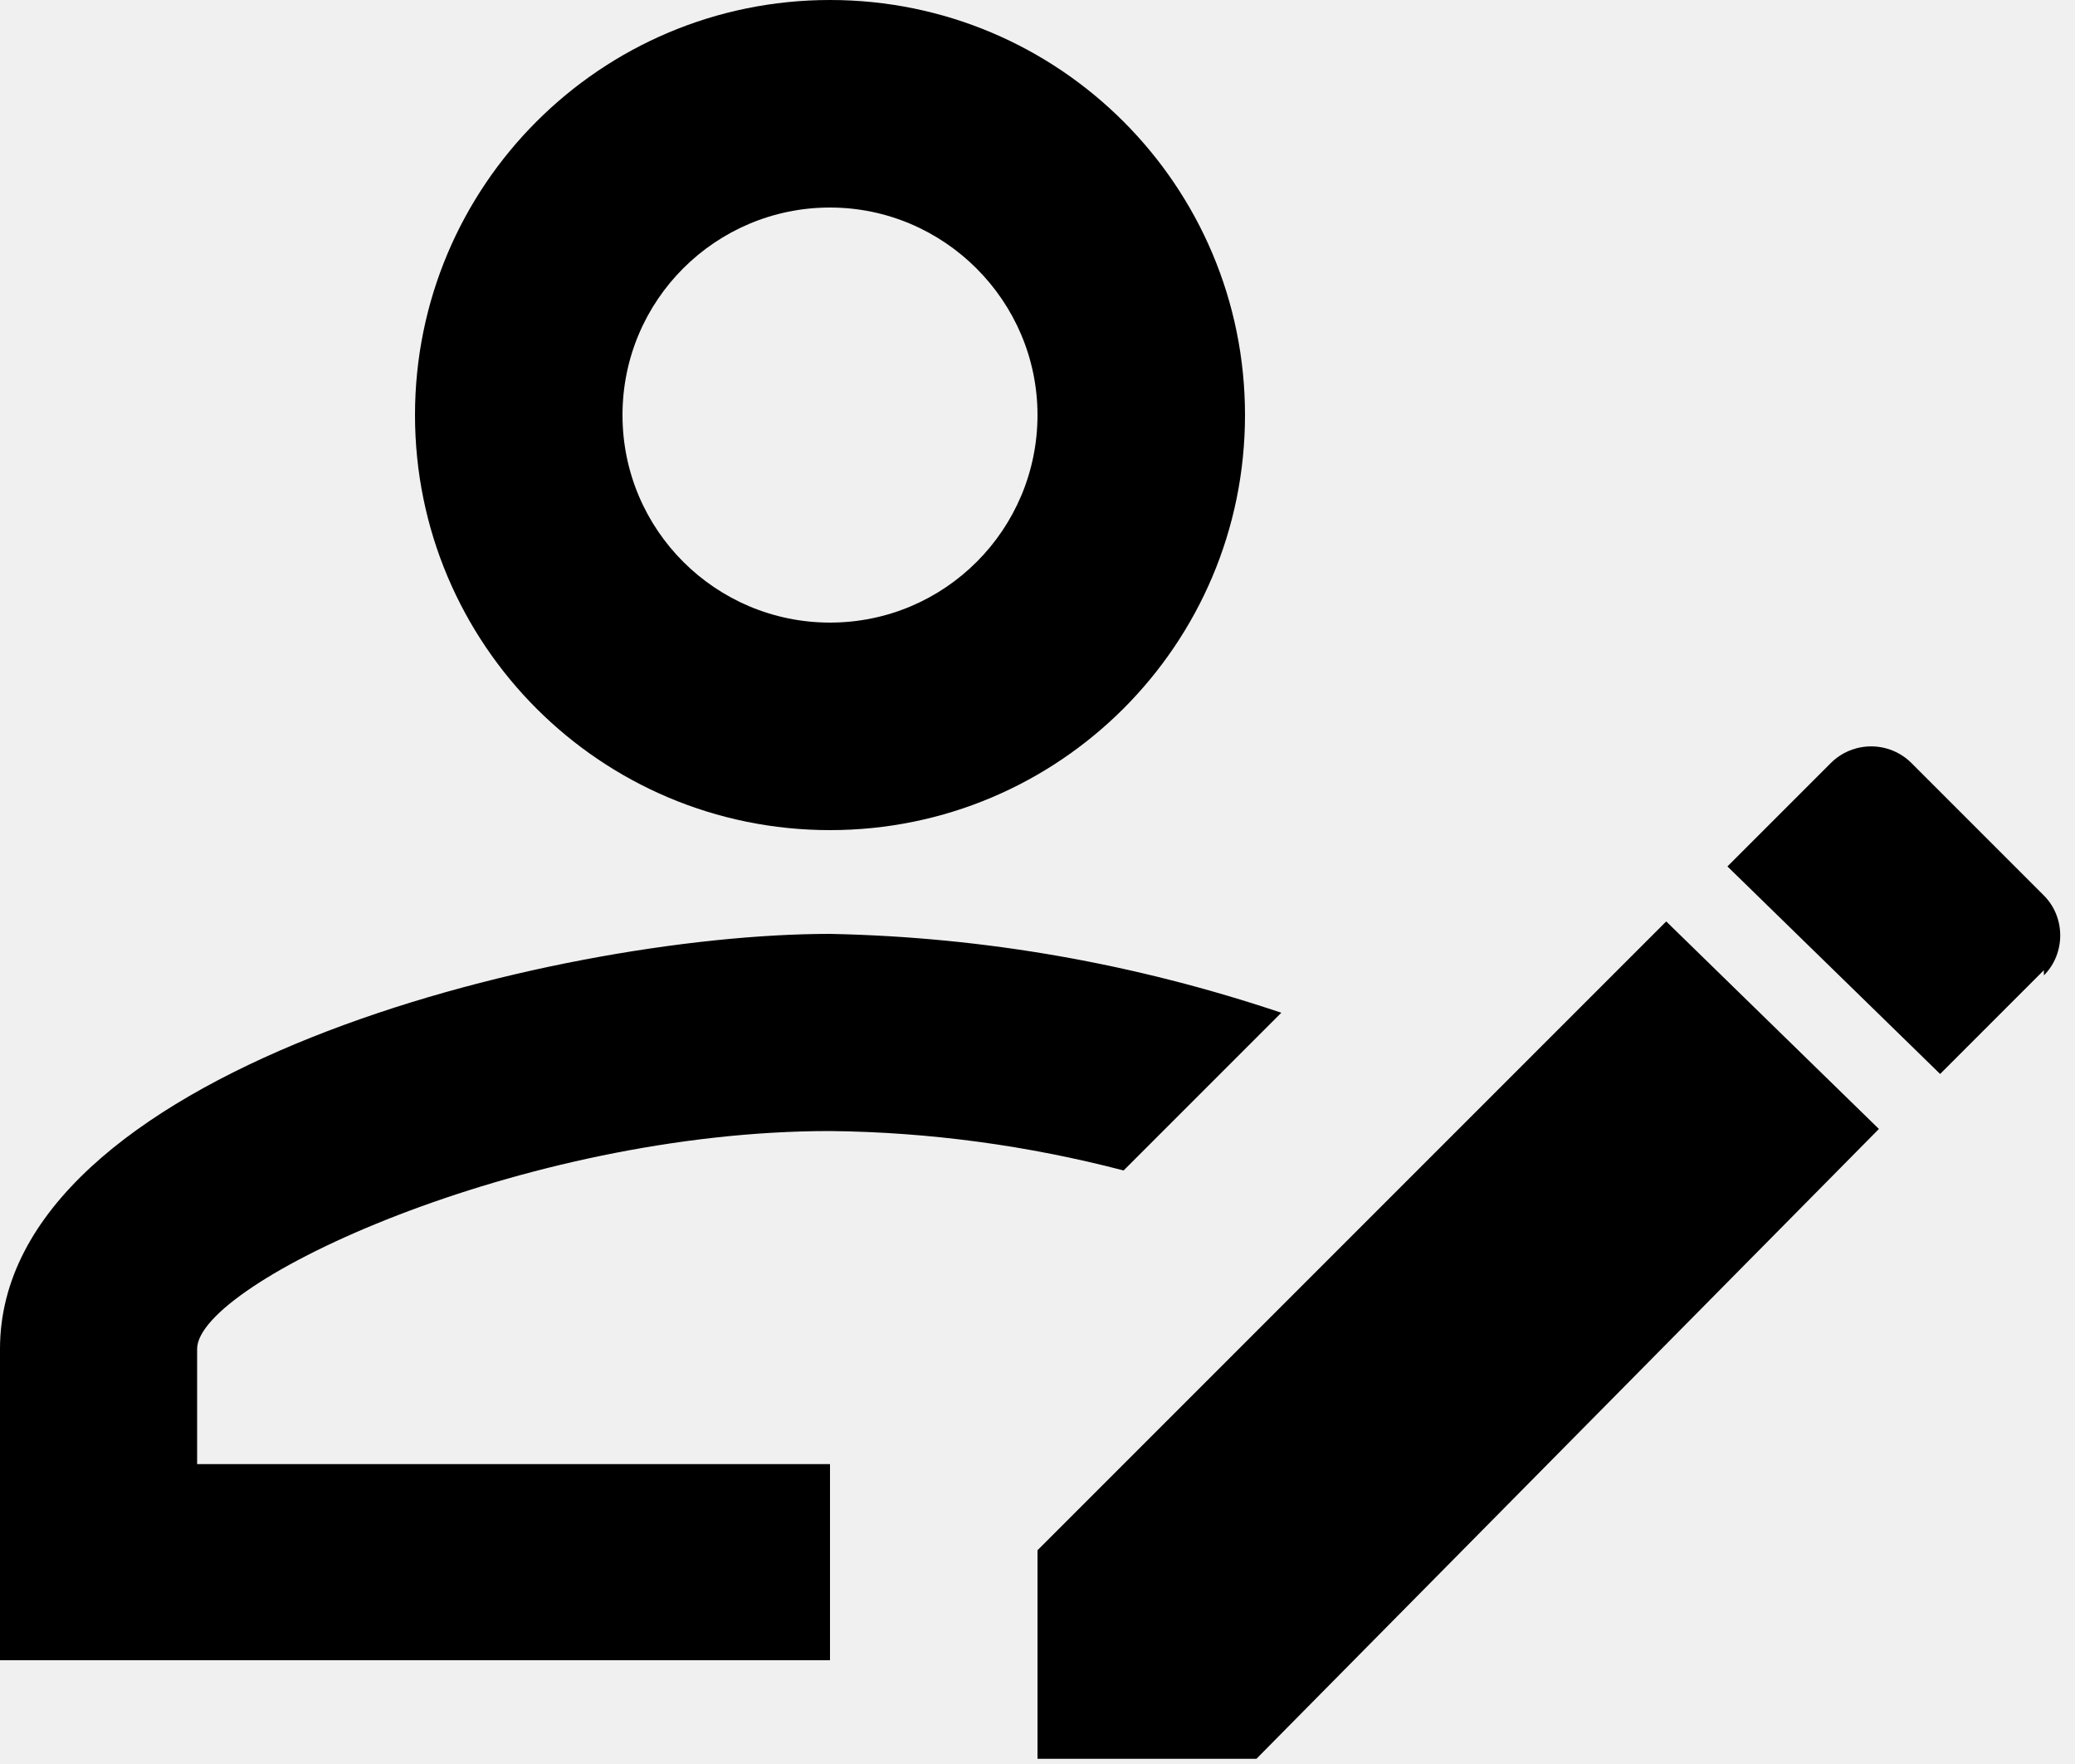
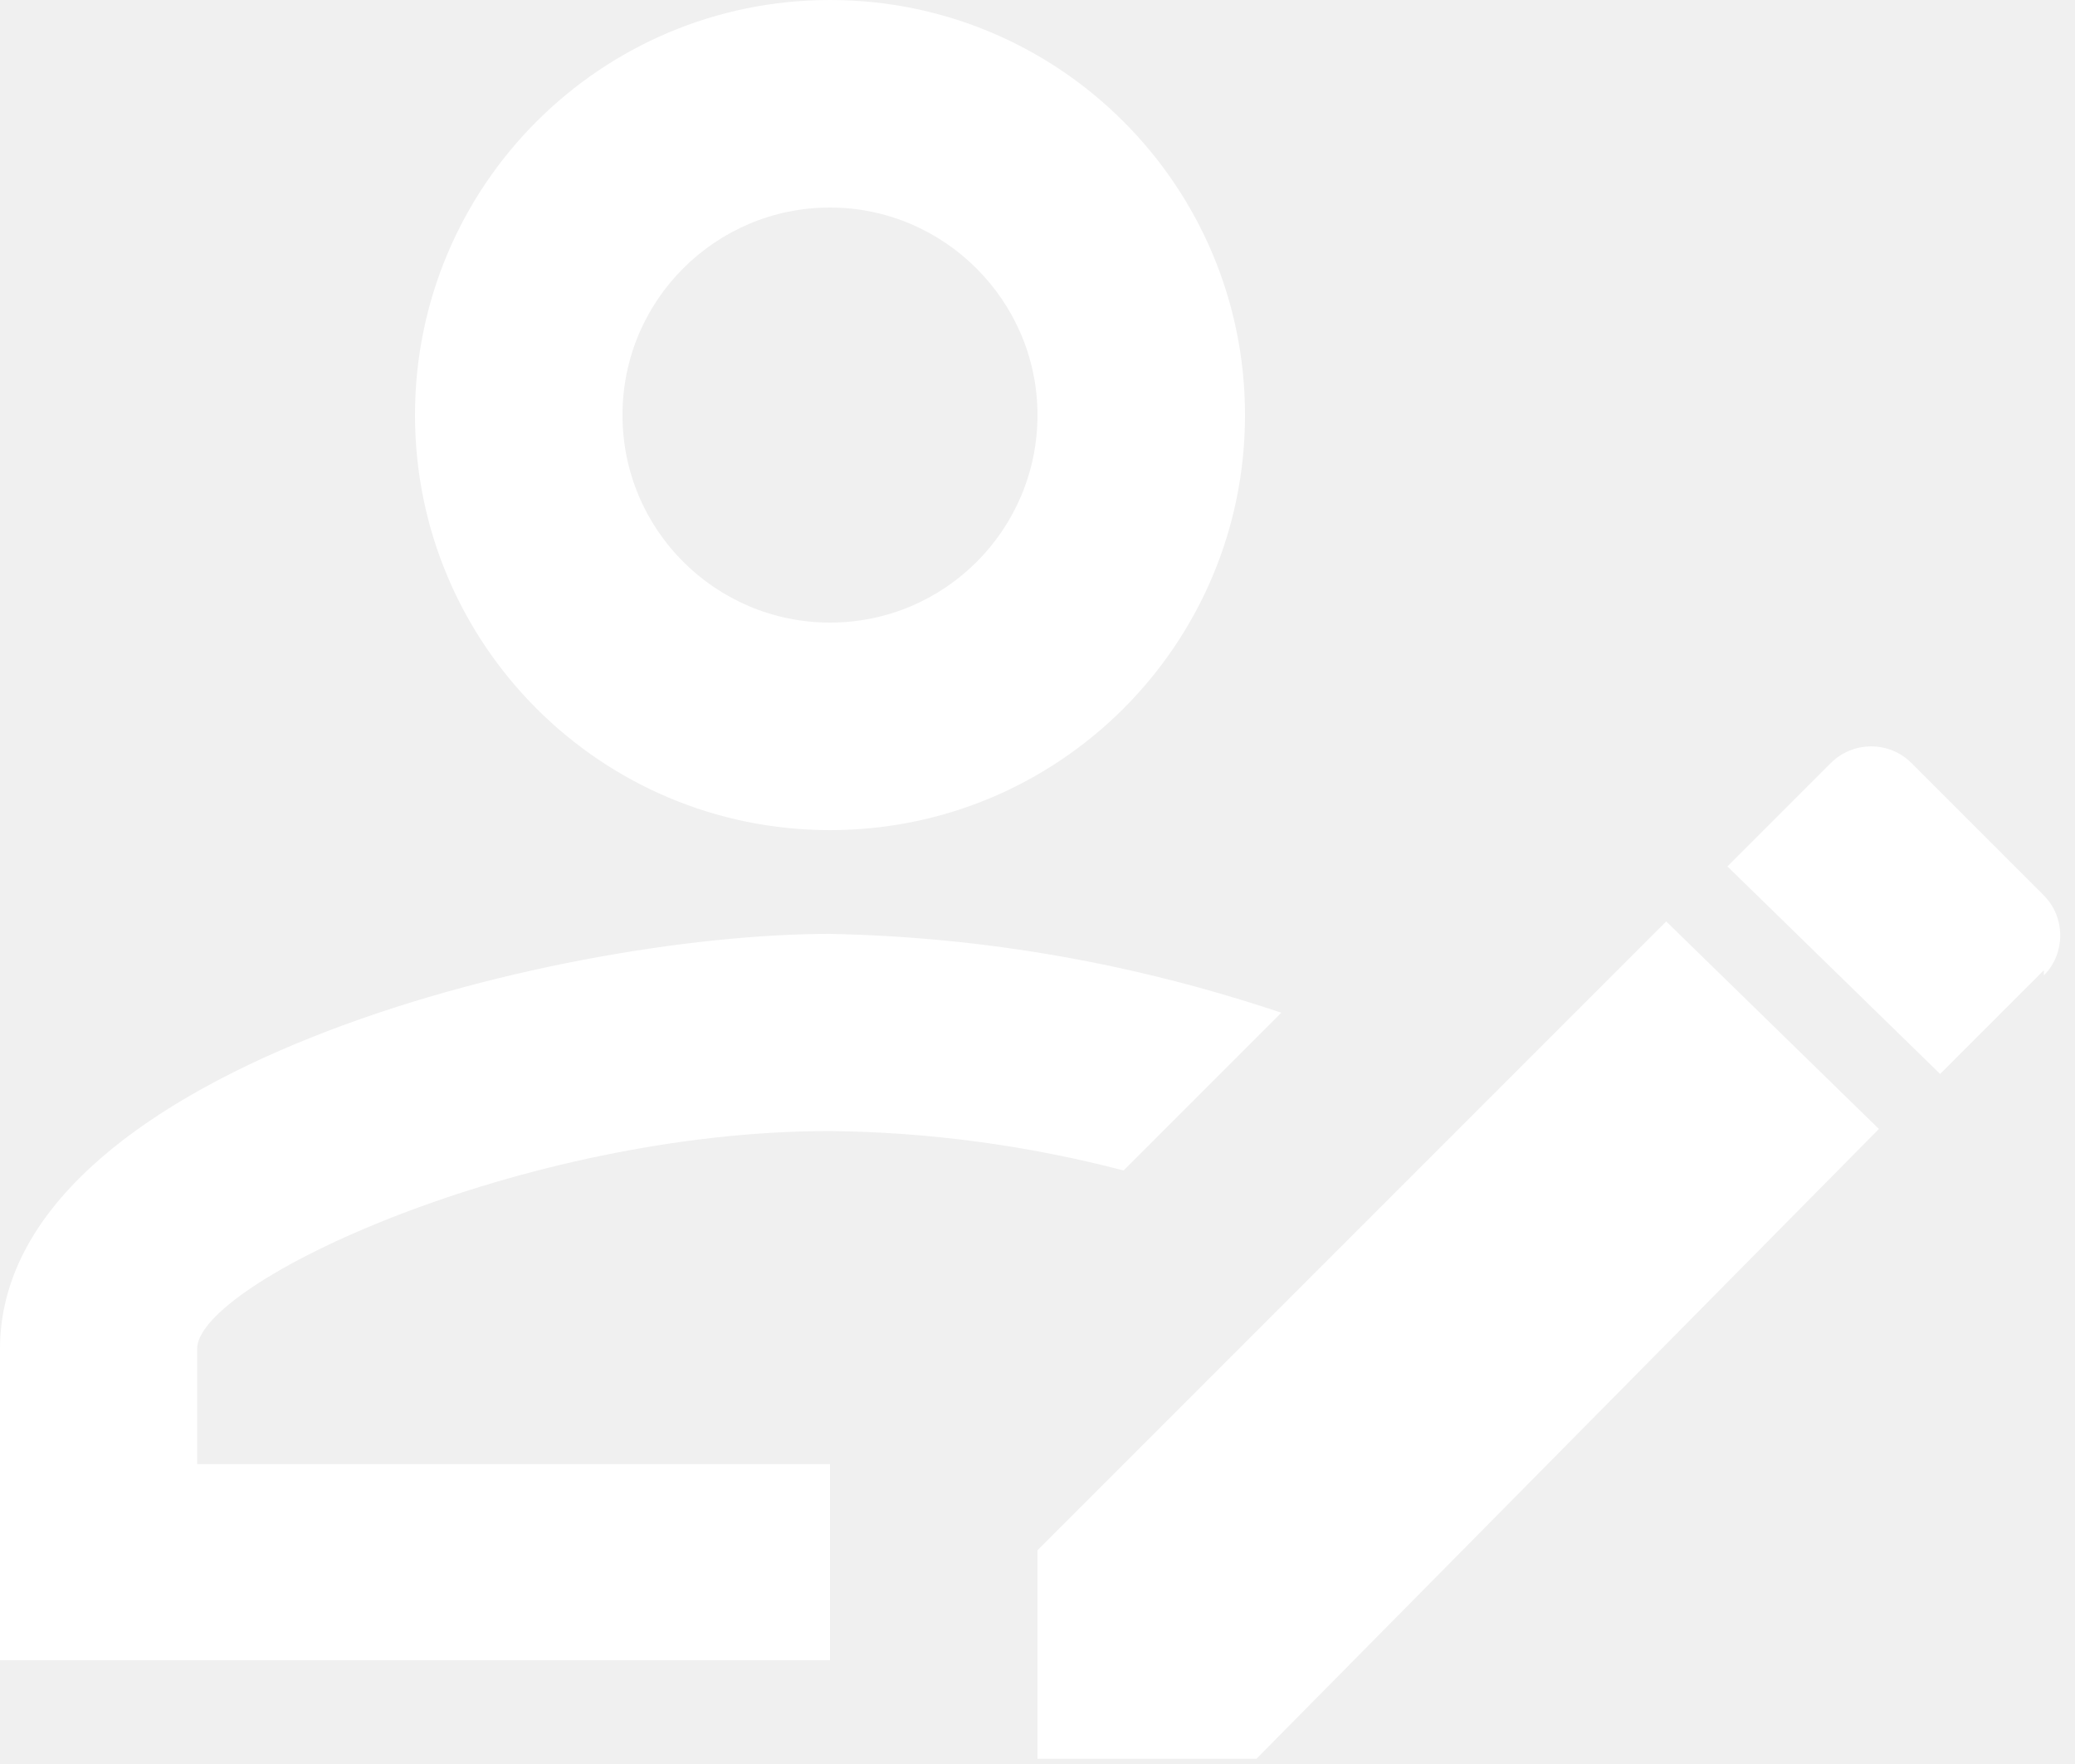
<svg xmlns="http://www.w3.org/2000/svg" width="20" height="17" viewBox="0 0 20 17" fill="none">
-   <path d="M0 13V16H8V14.11H1.9V13C1.9 12.36 5.03 10.9 8 10.9C8.96 10.91 9.91 11.04 10.83 11.28L12.35 9.76C10.95 9.29 9.5 9.03 8 9C5.33 9 0 10.33 0 13ZM8 0C5.79 0 4 1.79 4 4C4 6.21 5.79 8 8 8C10.21 8 12 6.21 12 4C12 1.79 10.21 0 8 0ZM8 6C6.9 6 6 5.11 6 4C6 2.89 6.9 2 8 2C9.1 2 10 2.9 10 4C10 5.1 9.11 6 8 6ZM19.7 9.35L18.7 10.35L16.65 8.35L17.65 7.35C17.753 7.249 17.891 7.193 18.035 7.193C18.179 7.193 18.317 7.249 18.42 7.35L19.7 8.63C19.91 8.84 19.91 9.19 19.7 9.4M10 14.94L16.06 8.88L18.11 10.88L12.11 16.95H10V14.94Z" fill="black" />
+   <path d="M0 13V16H8V14.11H1.9V13C1.9 12.36 5.03 10.9 8 10.9C8.96 10.91 9.91 11.04 10.83 11.28L12.35 9.76C10.95 9.29 9.5 9.03 8 9C5.33 9 0 10.33 0 13ZM8 0C5.79 0 4 1.79 4 4C4 6.21 5.79 8 8 8C10.21 8 12 6.21 12 4C12 1.79 10.21 0 8 0ZM8 6C6.9 6 6 5.11 6 4C6 2.89 6.9 2 8 2C9.1 2 10 2.9 10 4C10 5.1 9.11 6 8 6ZM19.7 9.35L18.7 10.35L16.65 8.35L17.65 7.35C17.753 7.249 17.891 7.193 18.035 7.193C18.179 7.193 18.317 7.249 18.42 7.35L19.7 8.63C19.91 8.84 19.91 9.19 19.7 9.4M10 14.94L16.06 8.88L18.11 10.88L12.11 16.95H10V14.94Z" fill="white" />
</svg>
